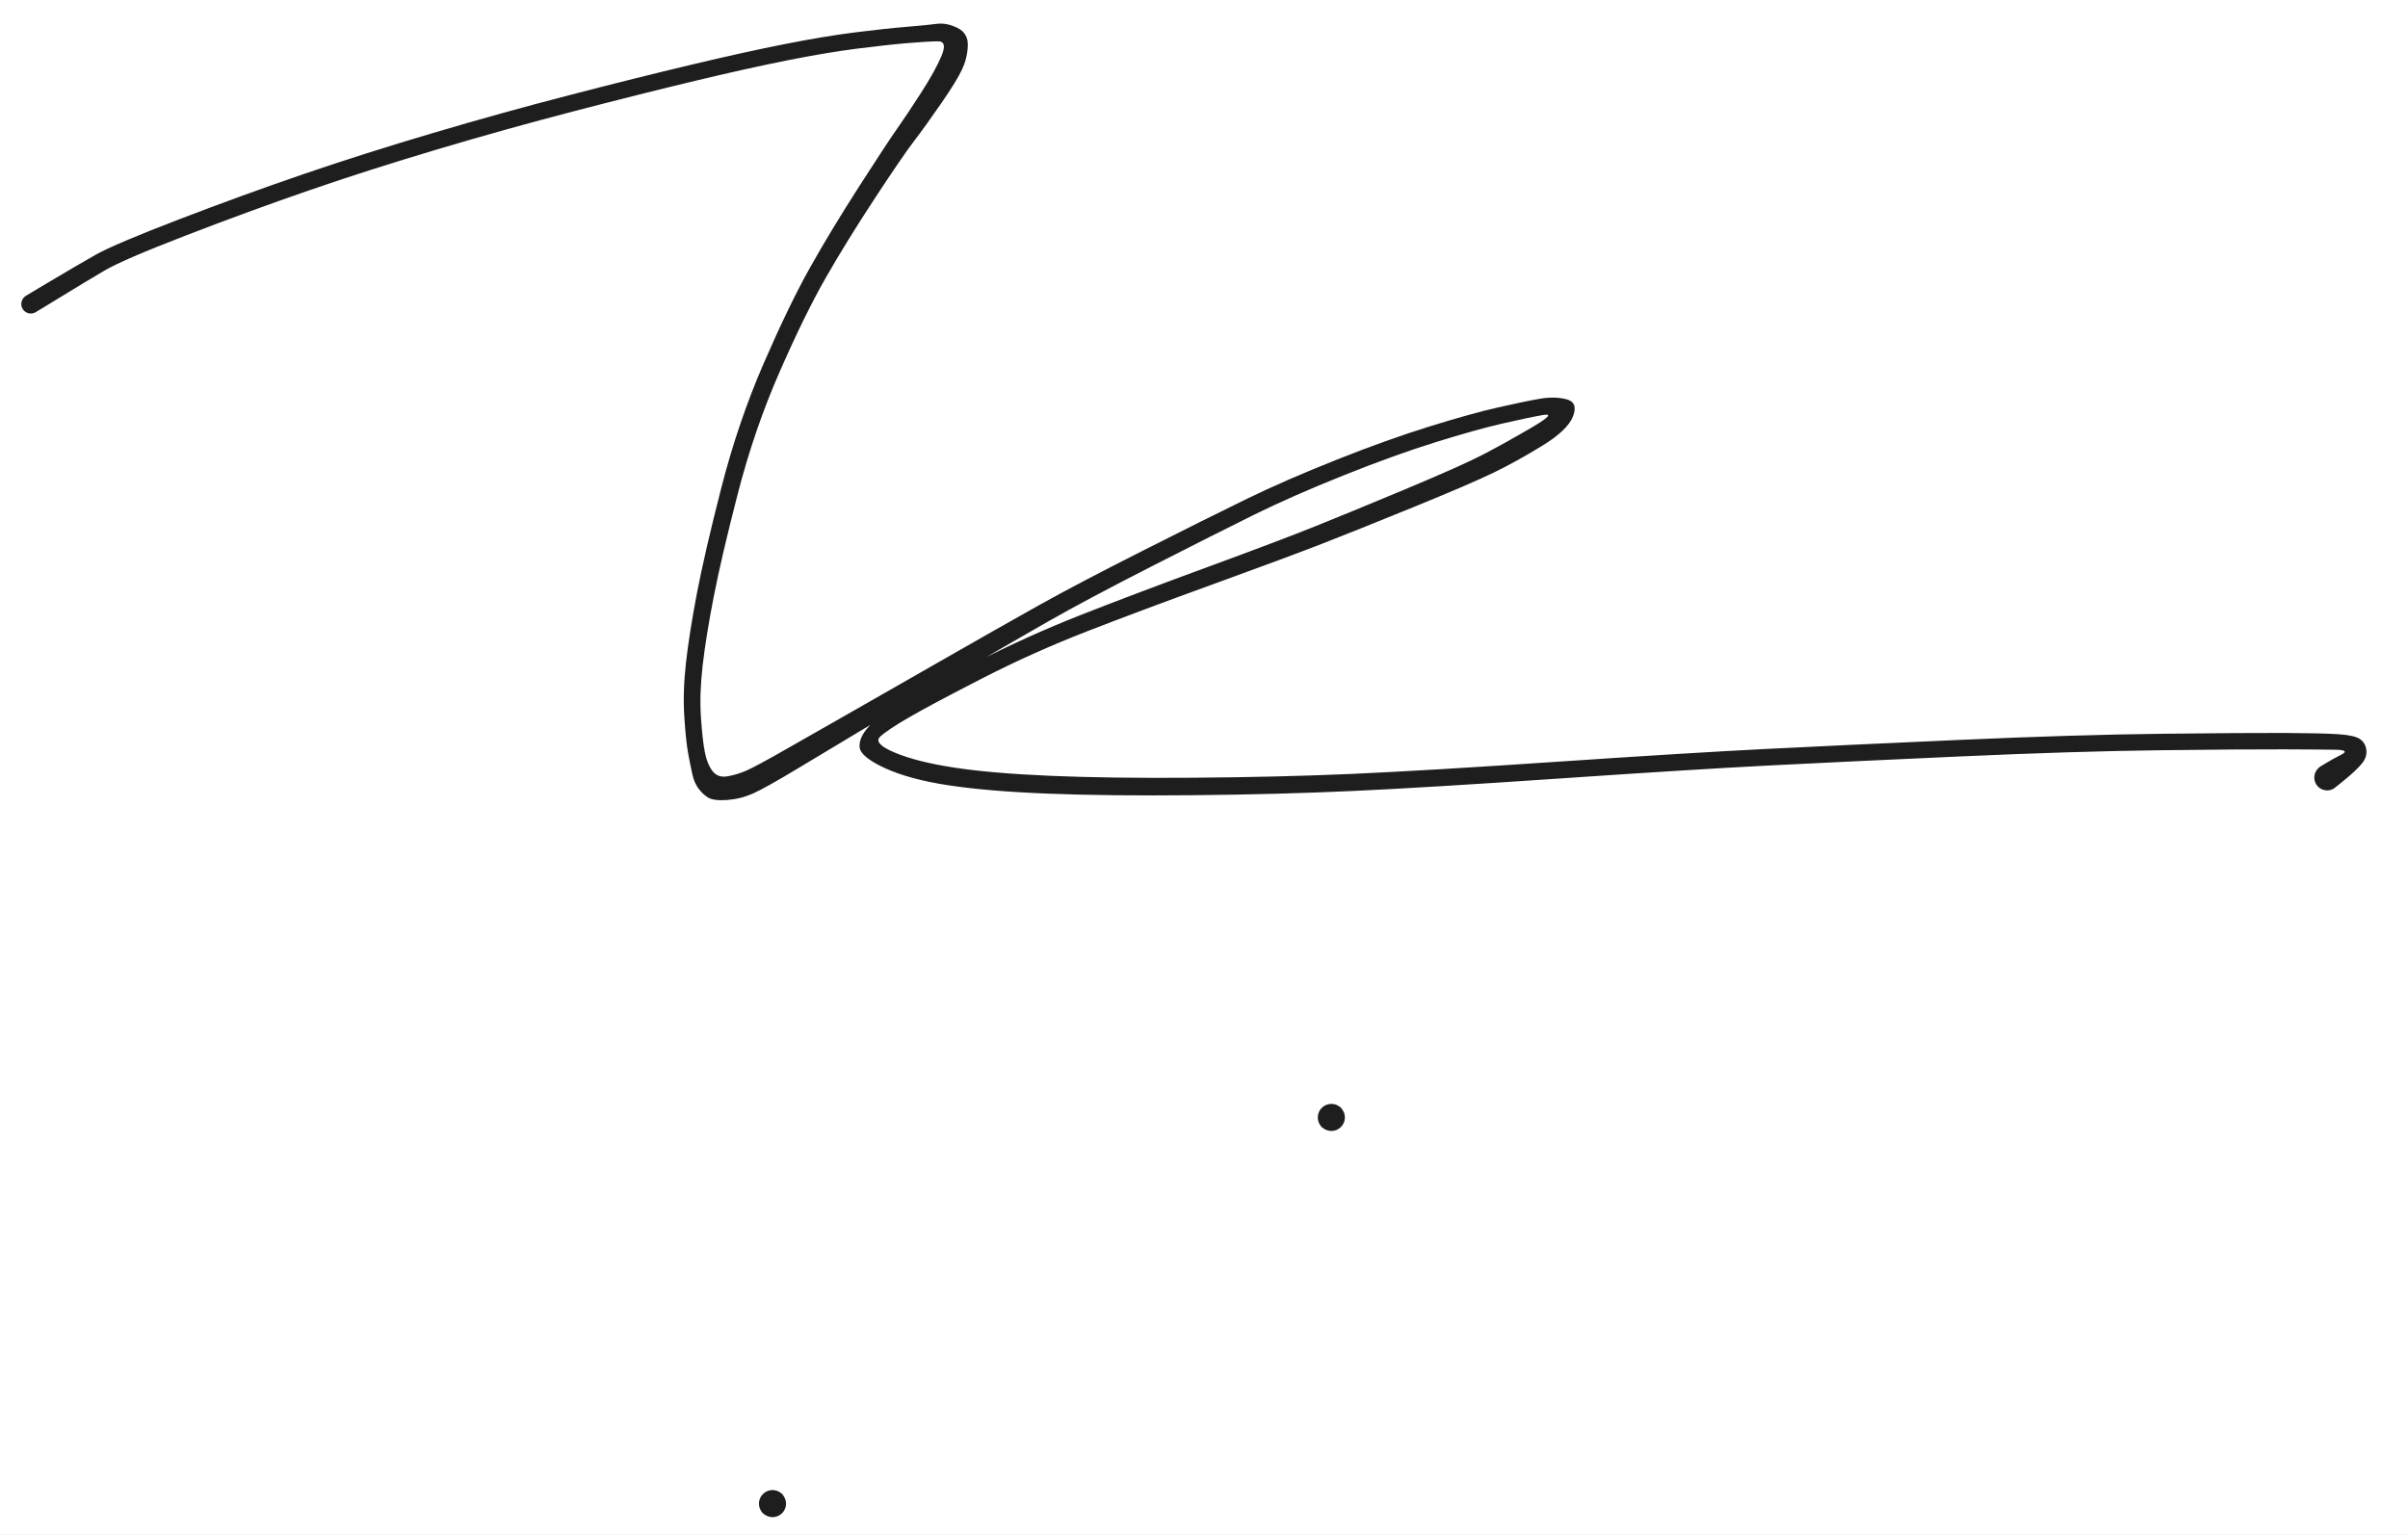
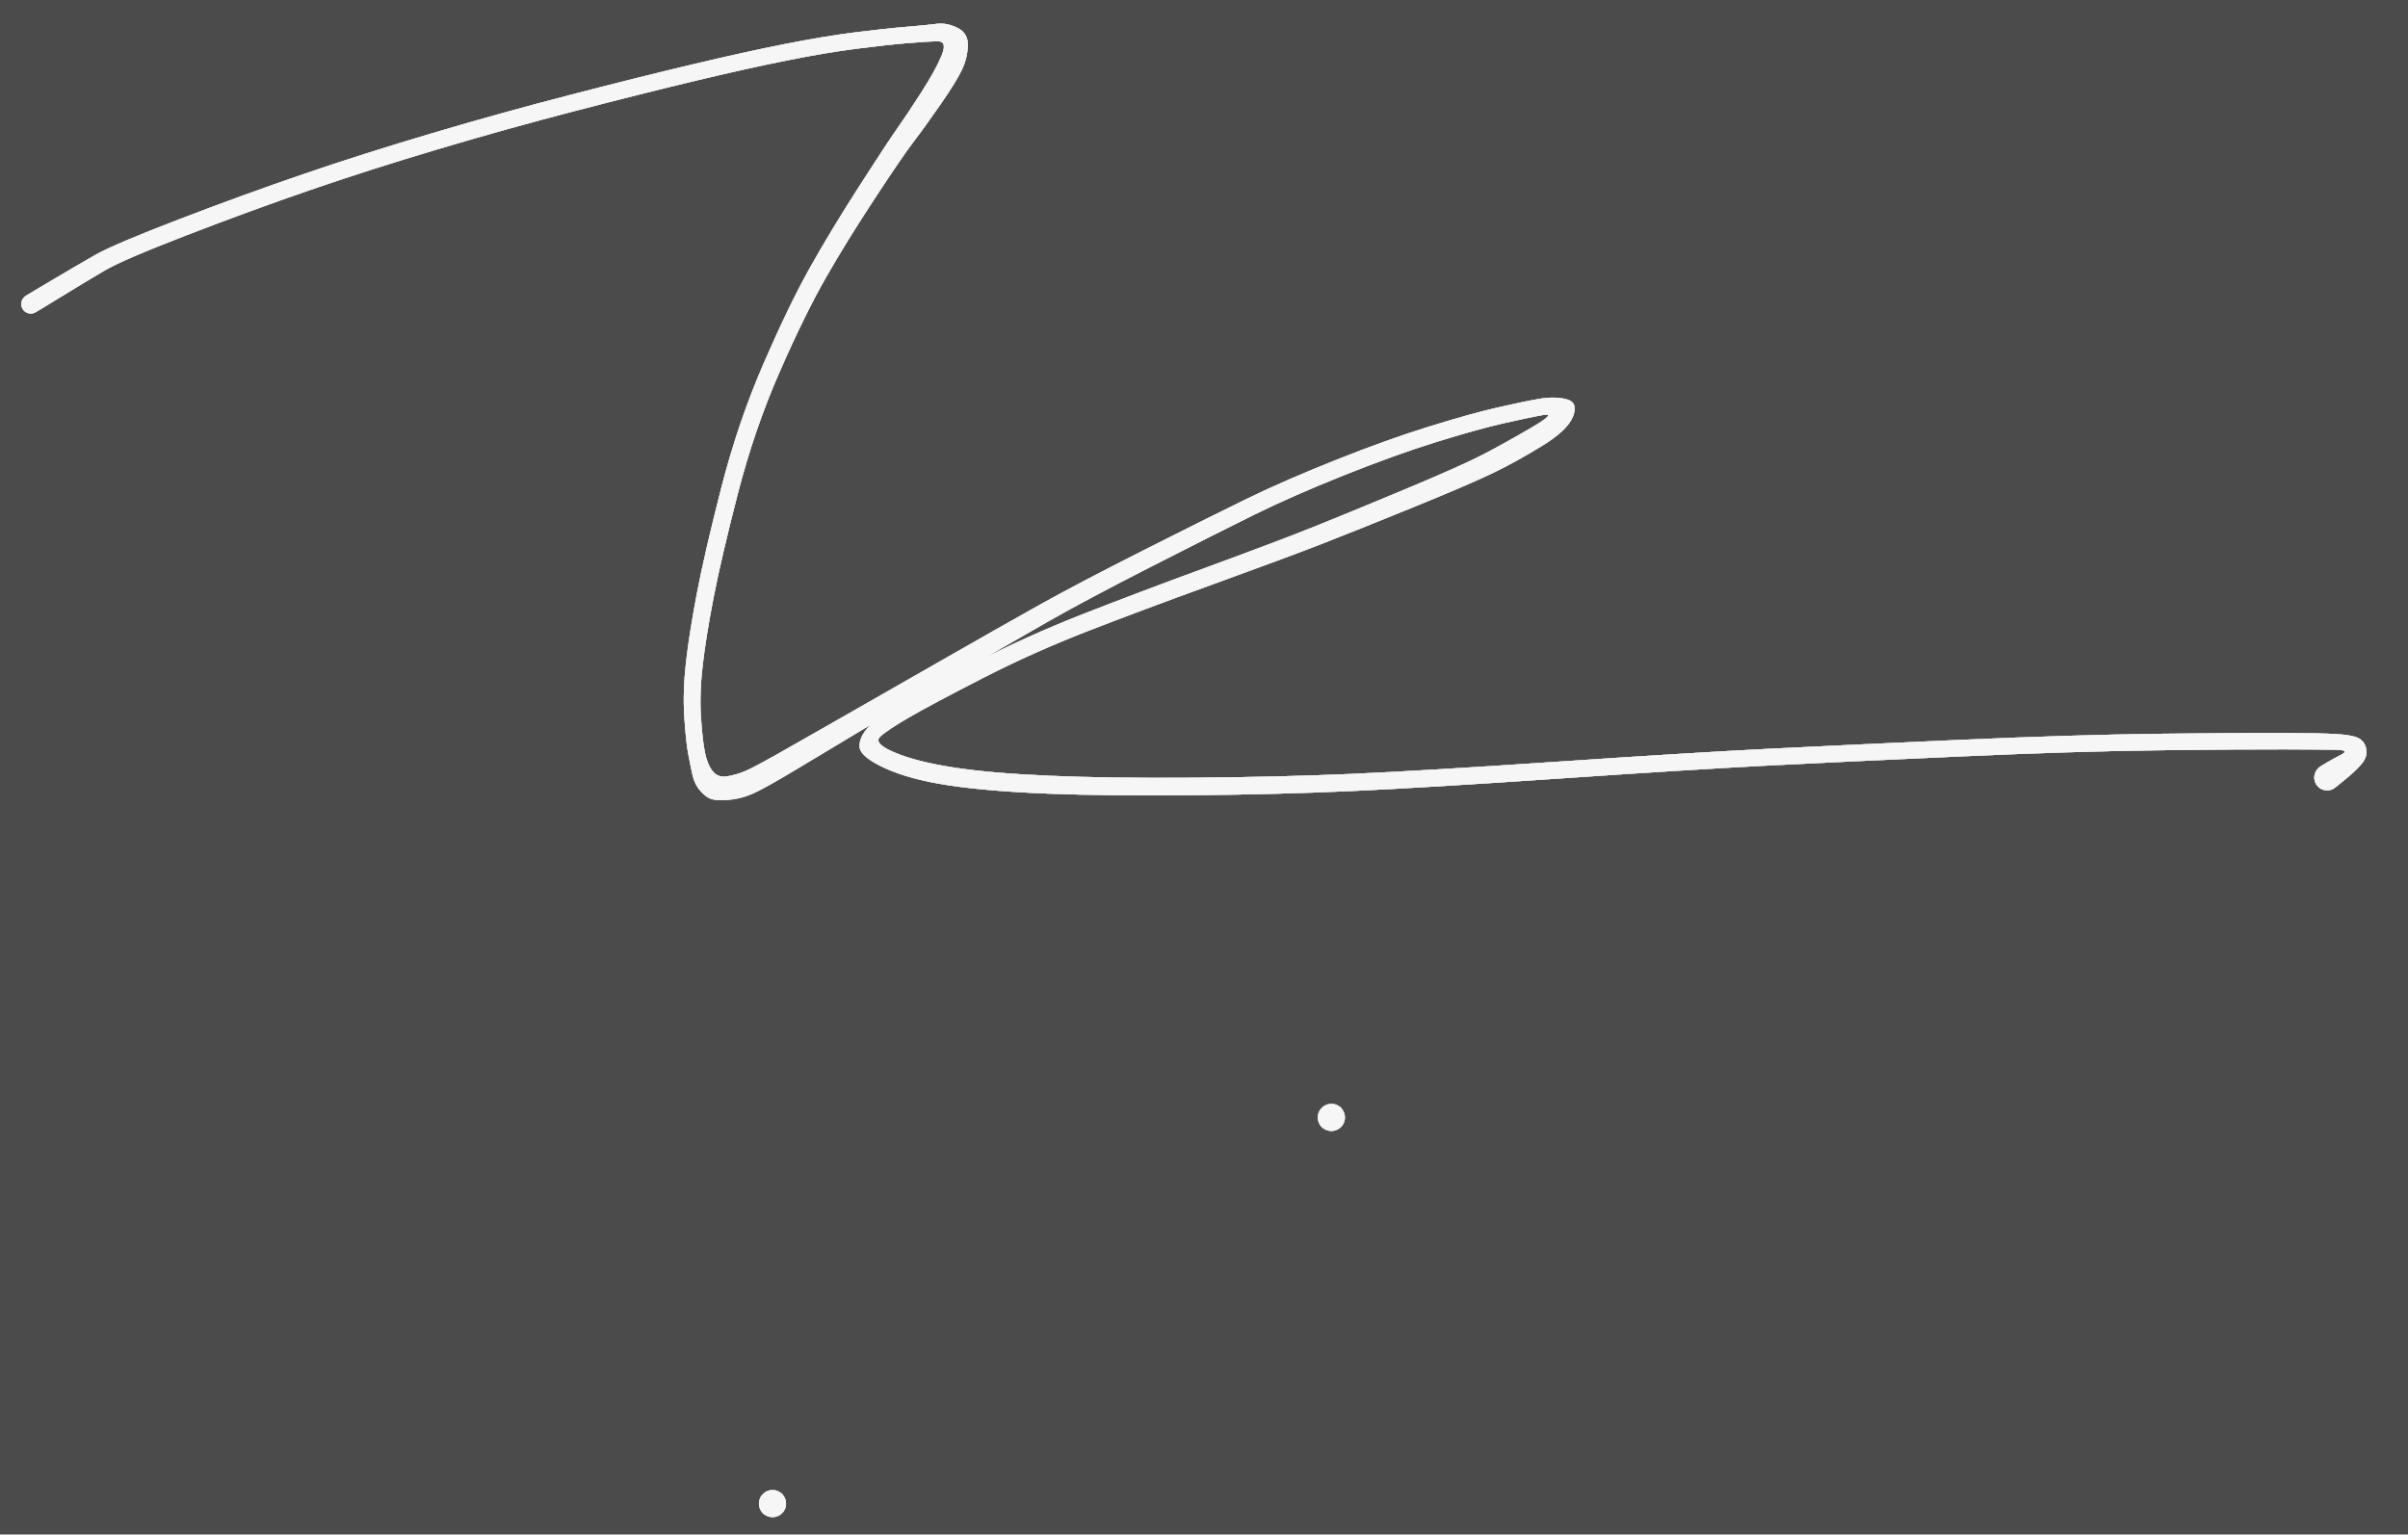
- <svg xmlns="http://www.w3.org/2000/svg" version="1.1" viewBox="0 0 781.333 498" width="781.333" height="498" class="excalidraw-svg">
+ <svg xmlns="http://www.w3.org/2000/svg" version="1.1" viewBox="0 0 781.333 498" width="781.333" height="498" filter="invert(93%) hue-rotate(180deg)" class="excalidraw-svg">
  <defs>
    <style class="style-fonts">
      @font-face {
        font-family: "Virgil";
        src: url("https://excalidraw.com/Virgil.woff2");
      }
      @font-face {
        font-family: "Cascadia";
        src: url("https://excalidraw.com/Cascadia.woff2");
      }
      @font-face {
        font-family: "Assistant";
        src: url("https://excalidraw.com/Assistant-Regular.woff2");
      }
    </style>
  </defs>
  <rect x="0" y="0" width="781.333" height="498" fill="#ffffff" />
  <g transform="translate(10 98.66666) rotate(0 380.6667 35.00002)" stroke="none">
    <path fill="#1e1e1e" d="M -1.61,-2.67 Q -1.61,-2.67 6.66,-7.59 14.93,-12.52 20.98,-15.95 27.03,-19.39 48.00,-27.44 68.97,-35.48 88.39,-42.13 107.81,-48.78 130.28,-55.44 152.75,-62.10 174.79,-67.80 196.82,-73.51 214.24,-77.65 231.66,-81.80 244.47,-84.33 257.28,-86.87 267.40,-88.15 277.51,-89.42 284.13,-89.96 290.75,-90.50 293.94,-90.93 297.12,-91.35 300.64,-89.63 304.16,-87.91 304.03,-83.89 303.91,-79.87 302.17,-76.15 300.44,-72.42 295.29,-64.97 290.14,-57.52 286.58,-52.88 283.02,-48.25 273.88,-34.33 264.74,-20.41 257.99,-8.61 251.23,3.18 243.02,21.89 234.81,40.59 229.43,61.42 224.06,82.24 221.56,95.13 219.06,108.01 218.00,117.24 216.93,126.48 217.43,134.05 217.93,141.61 218.72,145.52 219.50,149.44 221.23,151.62 222.96,153.81 226.00,153.29 229.04,152.78 232.13,151.45 235.22,150.12 246.00,143.95 256.77,137.79 266.46,132.29 276.14,126.79 295.22,115.85 314.31,104.92 327.04,97.80 339.78,90.68 360.97,79.98 382.16,69.27 394.61,63.21 407.07,57.14 423.76,50.51 440.45,43.88 453.94,39.71 467.42,35.53 476.08,33.56 484.74,31.59 489.60,30.76 494.46,29.92 498.29,30.92 502.12,31.91 500.42,36.41 498.72,40.91 490.39,46.01 482.07,51.12 474.72,54.69 467.38,58.27 448.67,65.90 429.96,73.53 418.76,77.89 407.57,82.24 383.99,90.80 360.42,99.35 342.77,106.21 325.13,113.07 308.73,121.48 292.34,129.89 285.19,134.02 278.04,138.15 275.62,140.38 273.20,142.61 280.36,145.60 287.53,148.60 299.52,150.44 311.51,152.29 330.78,153.12 350.05,153.95 377.41,153.74 404.76,153.54 428.44,152.51 452.13,151.47 495.34,148.55 538.55,145.63 563.28,144.39 588.01,143.15 625.54,141.48 663.07,139.81 690.95,139.48 718.82,139.16 731.05,139.21 743.29,139.27 748.60,139.61 753.91,139.95 755.73,141.18 757.55,142.42 757.82,144.79 758.09,147.16 756.21,149.34 754.33,151.52 750.93,154.32 747.54,157.12 746.93,157.42 746.32,157.72 745.64,157.81 744.97,157.90 744.30,157.77 743.63,157.64 743.03,157.31 742.44,156.97 741.99,156.46 741.53,155.95 741.26,155.32 741.00,154.70 740.94,154.02 740.89,153.34 741.05,152.68 741.22,152.02 741.59,151.44 741.96,150.87 742.49,150.44 743.02,150.02 743.66,149.78 744.30,149.55 744.99,149.53 745.67,149.51 746.32,149.72 746.97,149.92 747.52,150.32 748.08,150.72 748.47,151.27 748.87,151.83 749.07,152.48 749.27,153.13 749.25,153.81 749.23,154.49 748.99,155.13 748.75,155.77 748.32,156.30 747.90,156.83 747.32,157.20 746.75,157.57 746.08,157.73 745.42,157.89 744.74,157.83 744.06,157.78 743.44,157.51 742.81,157.24 742.30,156.78 741.80,156.32 741.46,155.73 741.13,155.13 741.00,154.46 740.87,153.79 740.97,153.12 741.06,152.44 741.37,151.83 741.67,151.22 742.15,150.74 742.64,150.26 742.64,150.26 742.64,150.26 744.64,149.04 746.63,147.82 749.63,146.29 752.63,144.75 747.95,144.66 743.27,144.57 731.08,144.53 718.89,144.48 691.10,144.82 663.31,145.15 625.80,146.84 588.28,148.53 563.60,149.79 538.92,151.06 495.65,154.02 452.37,156.98 428.59,158.06 404.81,159.15 377.31,159.41 349.82,159.68 330.22,158.91 310.63,158.14 297.92,156.22 285.21,154.31 277.22,150.66 269.24,147.00 268.93,143.86 268.62,140.73 271.94,137.10 275.27,133.47 282.54,129.23 289.81,124.99 306.45,116.41 323.08,107.84 340.76,100.89 358.45,93.94 381.91,85.33 405.38,76.71 416.48,72.25 427.59,67.80 446.01,60.10 464.42,52.40 471.38,48.77 478.34,45.14 486.86,40.16 495.37,35.19 490.66,36.02 485.94,36.85 477.49,38.79 469.03,40.73 455.76,44.86 442.49,49.00 426.01,55.59 409.53,62.18 397.14,68.28 384.75,74.39 363.72,85.12 342.69,95.84 330.05,103.05 317.40,110.27 298.41,121.35 279.42,132.42 269.87,138.12 260.32,143.82 249.30,150.47 238.28,157.12 234.26,158.89 230.25,160.66 225.85,160.97 221.45,161.28 219.66,160.12 217.86,158.95 216.57,157.15 215.29,155.35 214.72,152.92 214.16,150.48 213.35,146.22 212.55,141.97 212.04,133.92 211.52,125.88 212.58,116.42 213.64,106.97 216.13,93.91 218.62,80.84 224.07,59.57 229.53,38.30 237.79,19.28 246.05,0.26 252.80,-11.76 259.54,-23.78 268.64,-37.96 277.74,-52.13 281.01,-56.78 284.28,-61.43 288.90,-68.61 293.51,-75.79 295.50,-80.54 297.49,-85.30 294.34,-85.26 291.18,-85.23 284.68,-84.69 278.18,-84.16 268.25,-82.90 258.32,-81.64 245.61,-79.11 232.91,-76.59 215.54,-72.43 198.18,-68.28 176.24,-62.57 154.31,-56.87 131.96,-50.21 109.60,-43.55 90.30,-36.89 70.99,-30.23 50.45,-22.30 29.91,-14.38 23.97,-10.89 18.02,-7.40 9.82,-2.36 1.61,2.67 1.27,2.82 0.92,2.98 0.55,3.05 0.18,3.11 -0.18,3.09 -0.56,3.07 -0.92,2.96 -1.28,2.84 -1.60,2.65 -1.92,2.45 -2.19,2.19 -2.45,1.92 -2.65,1.60 -2.84,1.28 -2.96,0.92 -3.07,0.56 -3.09,0.18 -3.11,-0.18 -3.05,-0.55 -2.98,-0.92 -2.82,-1.27 -2.67,-1.61 -2.44,-1.91 -2.20,-2.20 -1.91,-2.44 -1.61,-2.67 -1.61,-2.67 L -1.61,-2.67 Z" />
  </g>
  <g transform="translate(432 362.6667) rotate(0 0.00005 0.00005)" stroke="none">
    <path fill="#1e1e1e" d="M 3.14,-3.14 Q 3.14,-3.14 3.55,-2.55 3.97,-1.97 4.18,-1.28 4.40,-0.59 4.38,0.11 4.36,0.83 4.11,1.51 3.86,2.18 3.41,2.74 2.96,3.30 2.36,3.69 1.75,4.07 1.05,4.25 0.36,4.42 -0.35,4.36 -1.07,4.30 -1.73,4.02 -2.39,3.74 -2.92,3.26 -3.46,2.78 -3.81,2.15 -4.16,1.53 -4.30,0.82 -4.43,0.11 -4.34,-0.59 -4.24,-1.30 -3.92,-1.94 -3.60,-2.59 -3.09,-3.09 -2.59,-3.60 -1.94,-3.92 -1.30,-4.24 -0.59,-4.34 0.12,-4.43 0.82,-4.30 1.53,-4.16 2.15,-3.81 2.78,-3.46 3.26,-2.92 3.74,-2.39 4.02,-1.73 4.31,-1.07 4.36,-0.35 4.42,0.36 4.25,1.05 4.07,1.75 3.69,2.36 3.30,2.96 2.74,3.41 2.18,3.86 1.51,4.11 0.83,4.36 0.11,4.38 -0.60,4.40 -1.28,4.18 -1.97,3.97 -2.55,3.55 -3.14,3.13 -3.14,3.14 -3.14,3.14 -3.47,2.71 -3.80,2.29 -4.02,1.80 -4.24,1.32 -4.33,0.79 -4.43,0.26 -4.40,-0.26 -4.36,-0.80 -4.20,-1.31 -4.04,-1.82 -3.77,-2.28 -3.49,-2.73 -3.11,-3.11 -2.73,-3.49 -2.28,-3.77 -1.82,-4.05 -1.31,-4.20 -0.80,-4.36 -0.26,-4.40 0.26,-4.43 0.79,-4.33 1.32,-4.24 1.80,-4.02 2.29,-3.80 2.71,-3.47 3.14,-3.14 3.14,-3.14 L 3.14,-3.14 Z" />
  </g>
  <g transform="translate(250.6667 488) rotate(0 0.00005 0.00005)" stroke="none">
    <path fill="#1e1e1e" d="M 3.14,-3.14 Q 3.14,-3.14 3.55,-2.55 3.97,-1.97 4.18,-1.28 4.40,-0.59 4.38,0.11 4.36,0.83 4.11,1.51 3.86,2.18 3.41,2.74 2.96,3.30 2.36,3.69 1.75,4.07 1.05,4.25 0.36,4.42 -0.35,4.36 -1.07,4.30 -1.73,4.02 -2.39,3.74 -2.92,3.26 -3.46,2.78 -3.81,2.15 -4.16,1.53 -4.30,0.82 -4.43,0.11 -4.34,-0.59 -4.24,-1.30 -3.92,-1.94 -3.60,-2.59 -3.09,-3.09 -2.59,-3.60 -1.94,-3.92 -1.30,-4.24 -0.59,-4.34 0.12,-4.43 0.82,-4.30 1.53,-4.16 2.15,-3.81 2.78,-3.46 3.26,-2.92 3.74,-2.39 4.02,-1.73 4.31,-1.07 4.36,-0.35 4.42,0.36 4.25,1.05 4.07,1.75 3.69,2.36 3.30,2.96 2.74,3.41 2.18,3.86 1.51,4.11 0.83,4.36 0.11,4.38 -0.60,4.40 -1.28,4.18 -1.97,3.97 -2.55,3.55 -3.14,3.13 -3.14,3.14 -3.14,3.14 -3.47,2.71 -3.80,2.29 -4.02,1.80 -4.24,1.32 -4.33,0.79 -4.43,0.26 -4.40,-0.26 -4.36,-0.80 -4.20,-1.31 -4.04,-1.82 -3.77,-2.28 -3.49,-2.73 -3.11,-3.11 -2.73,-3.49 -2.28,-3.77 -1.82,-4.05 -1.31,-4.20 -0.80,-4.36 -0.26,-4.40 0.26,-4.43 0.79,-4.33 1.32,-4.24 1.80,-4.02 2.29,-3.80 2.71,-3.47 3.14,-3.14 3.14,-3.14 L 3.14,-3.14 Z" />
  </g>
</svg>
